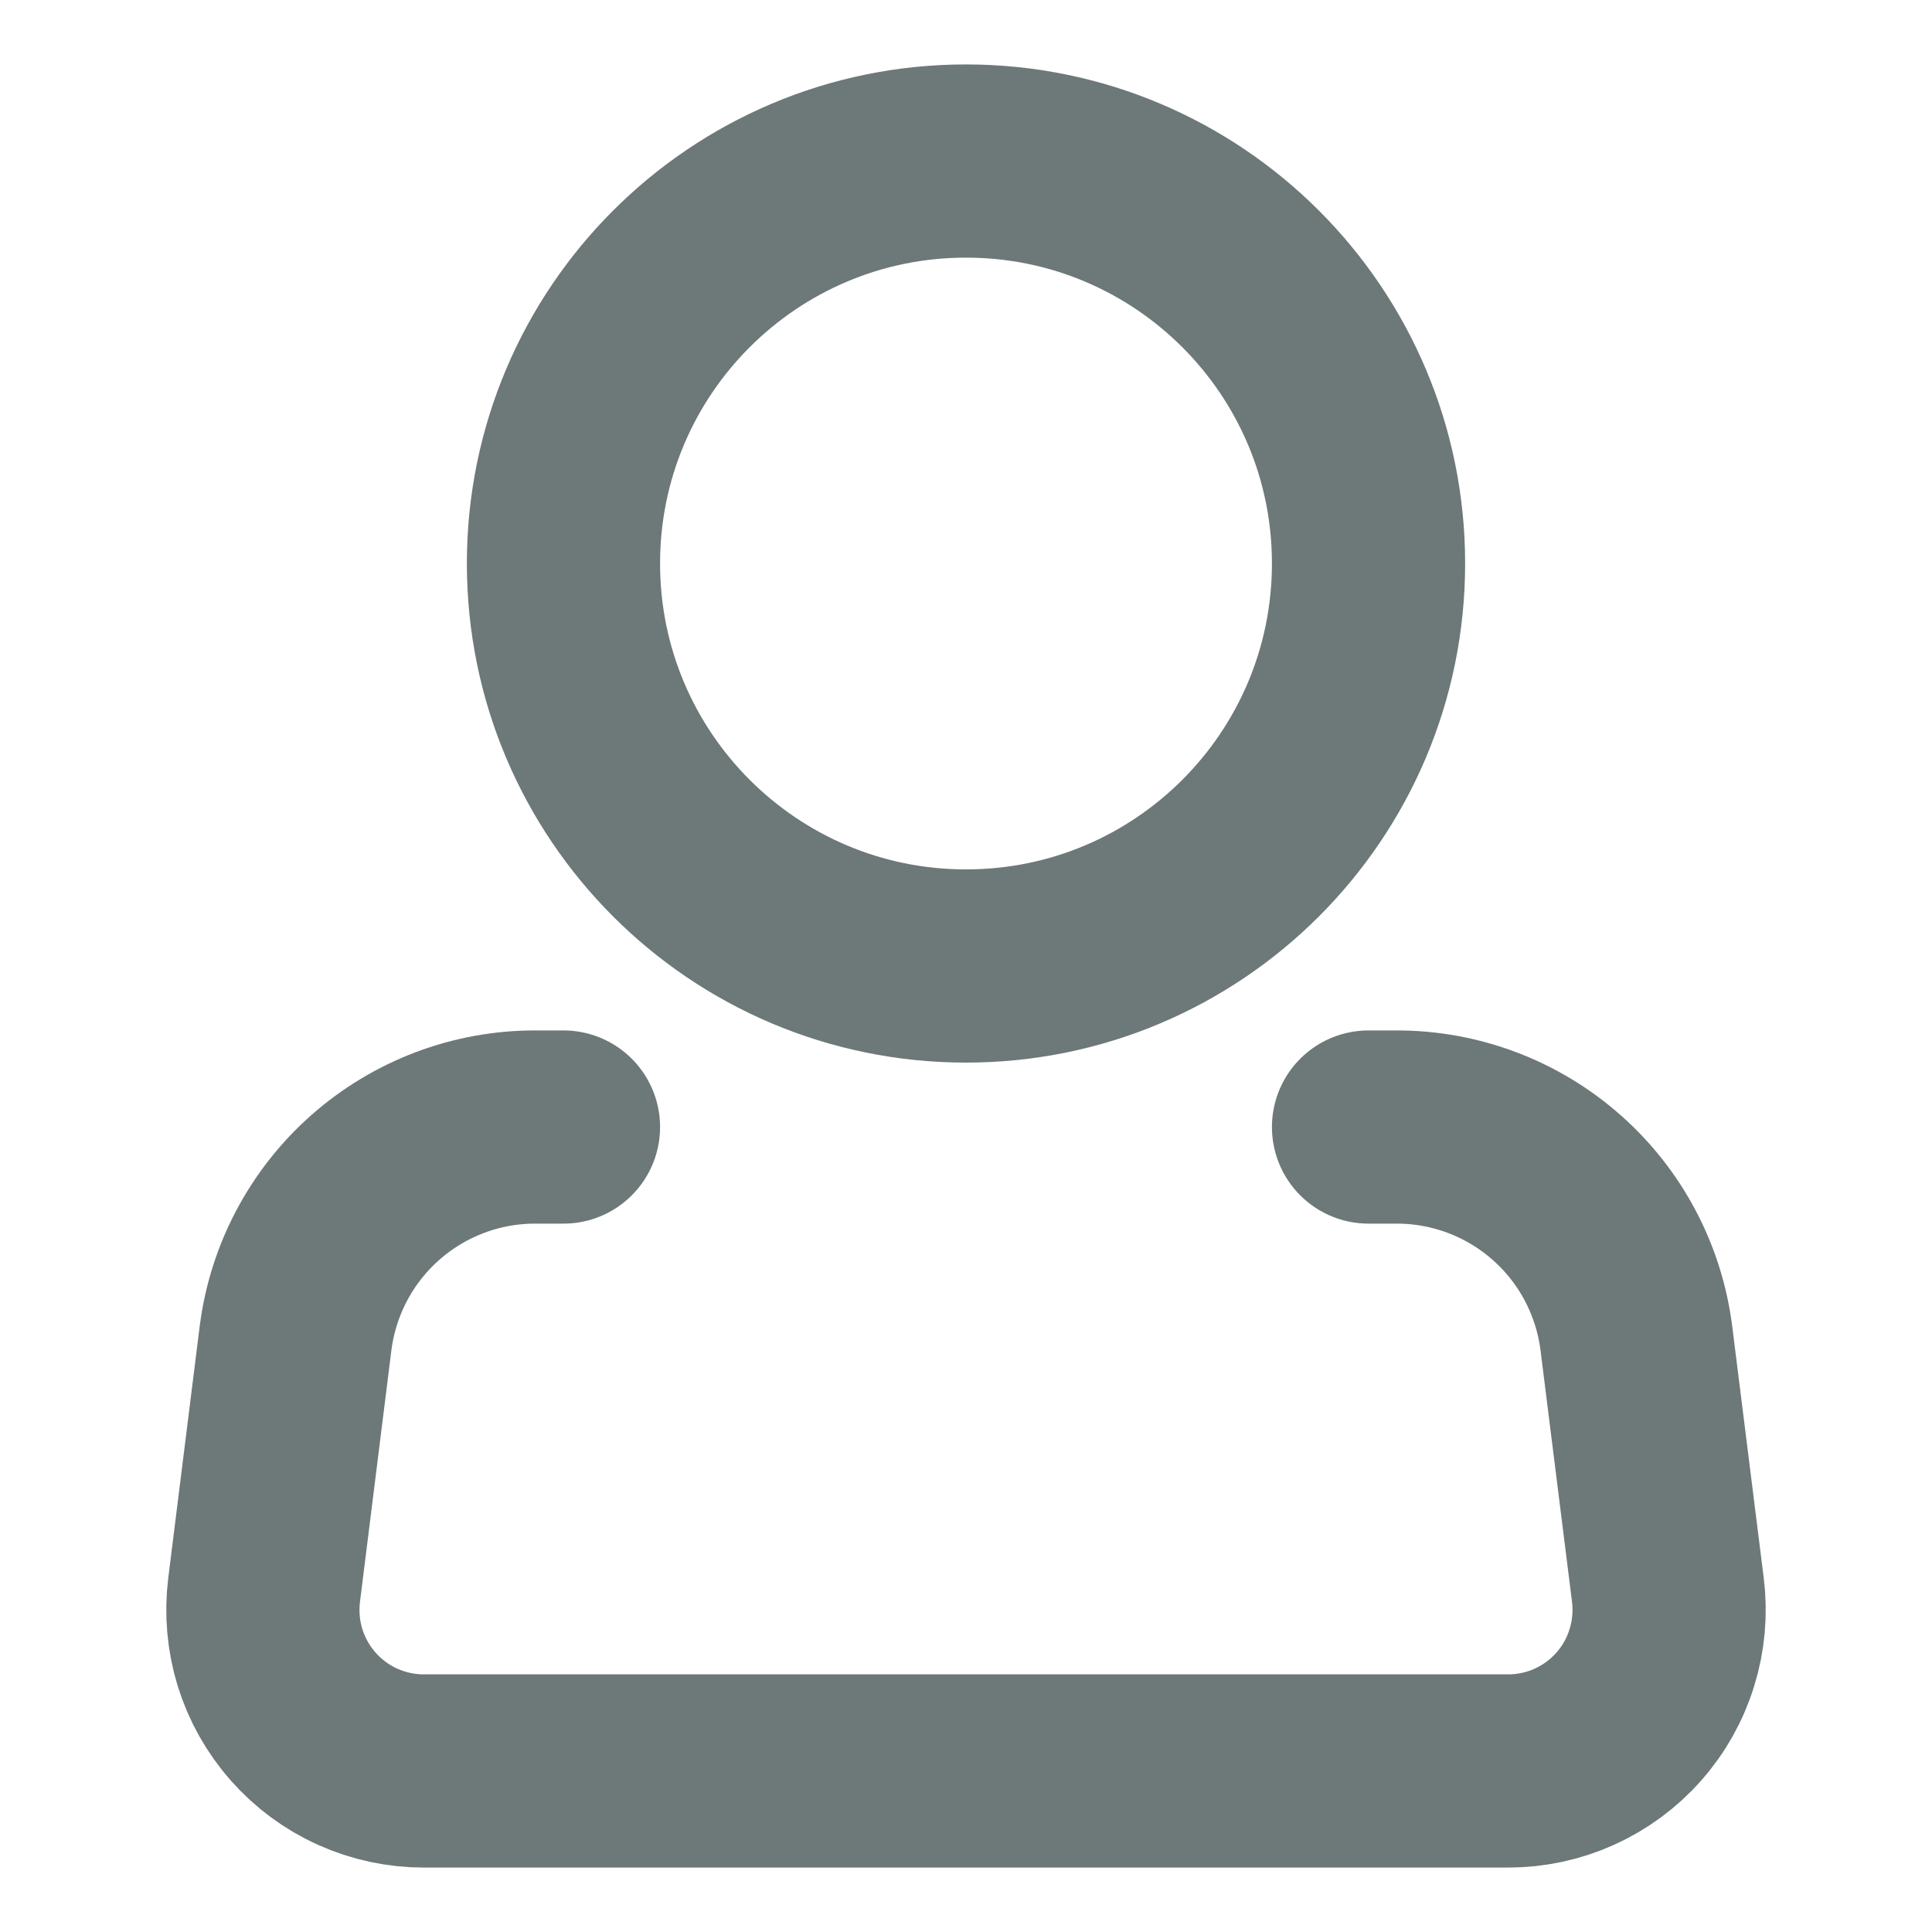
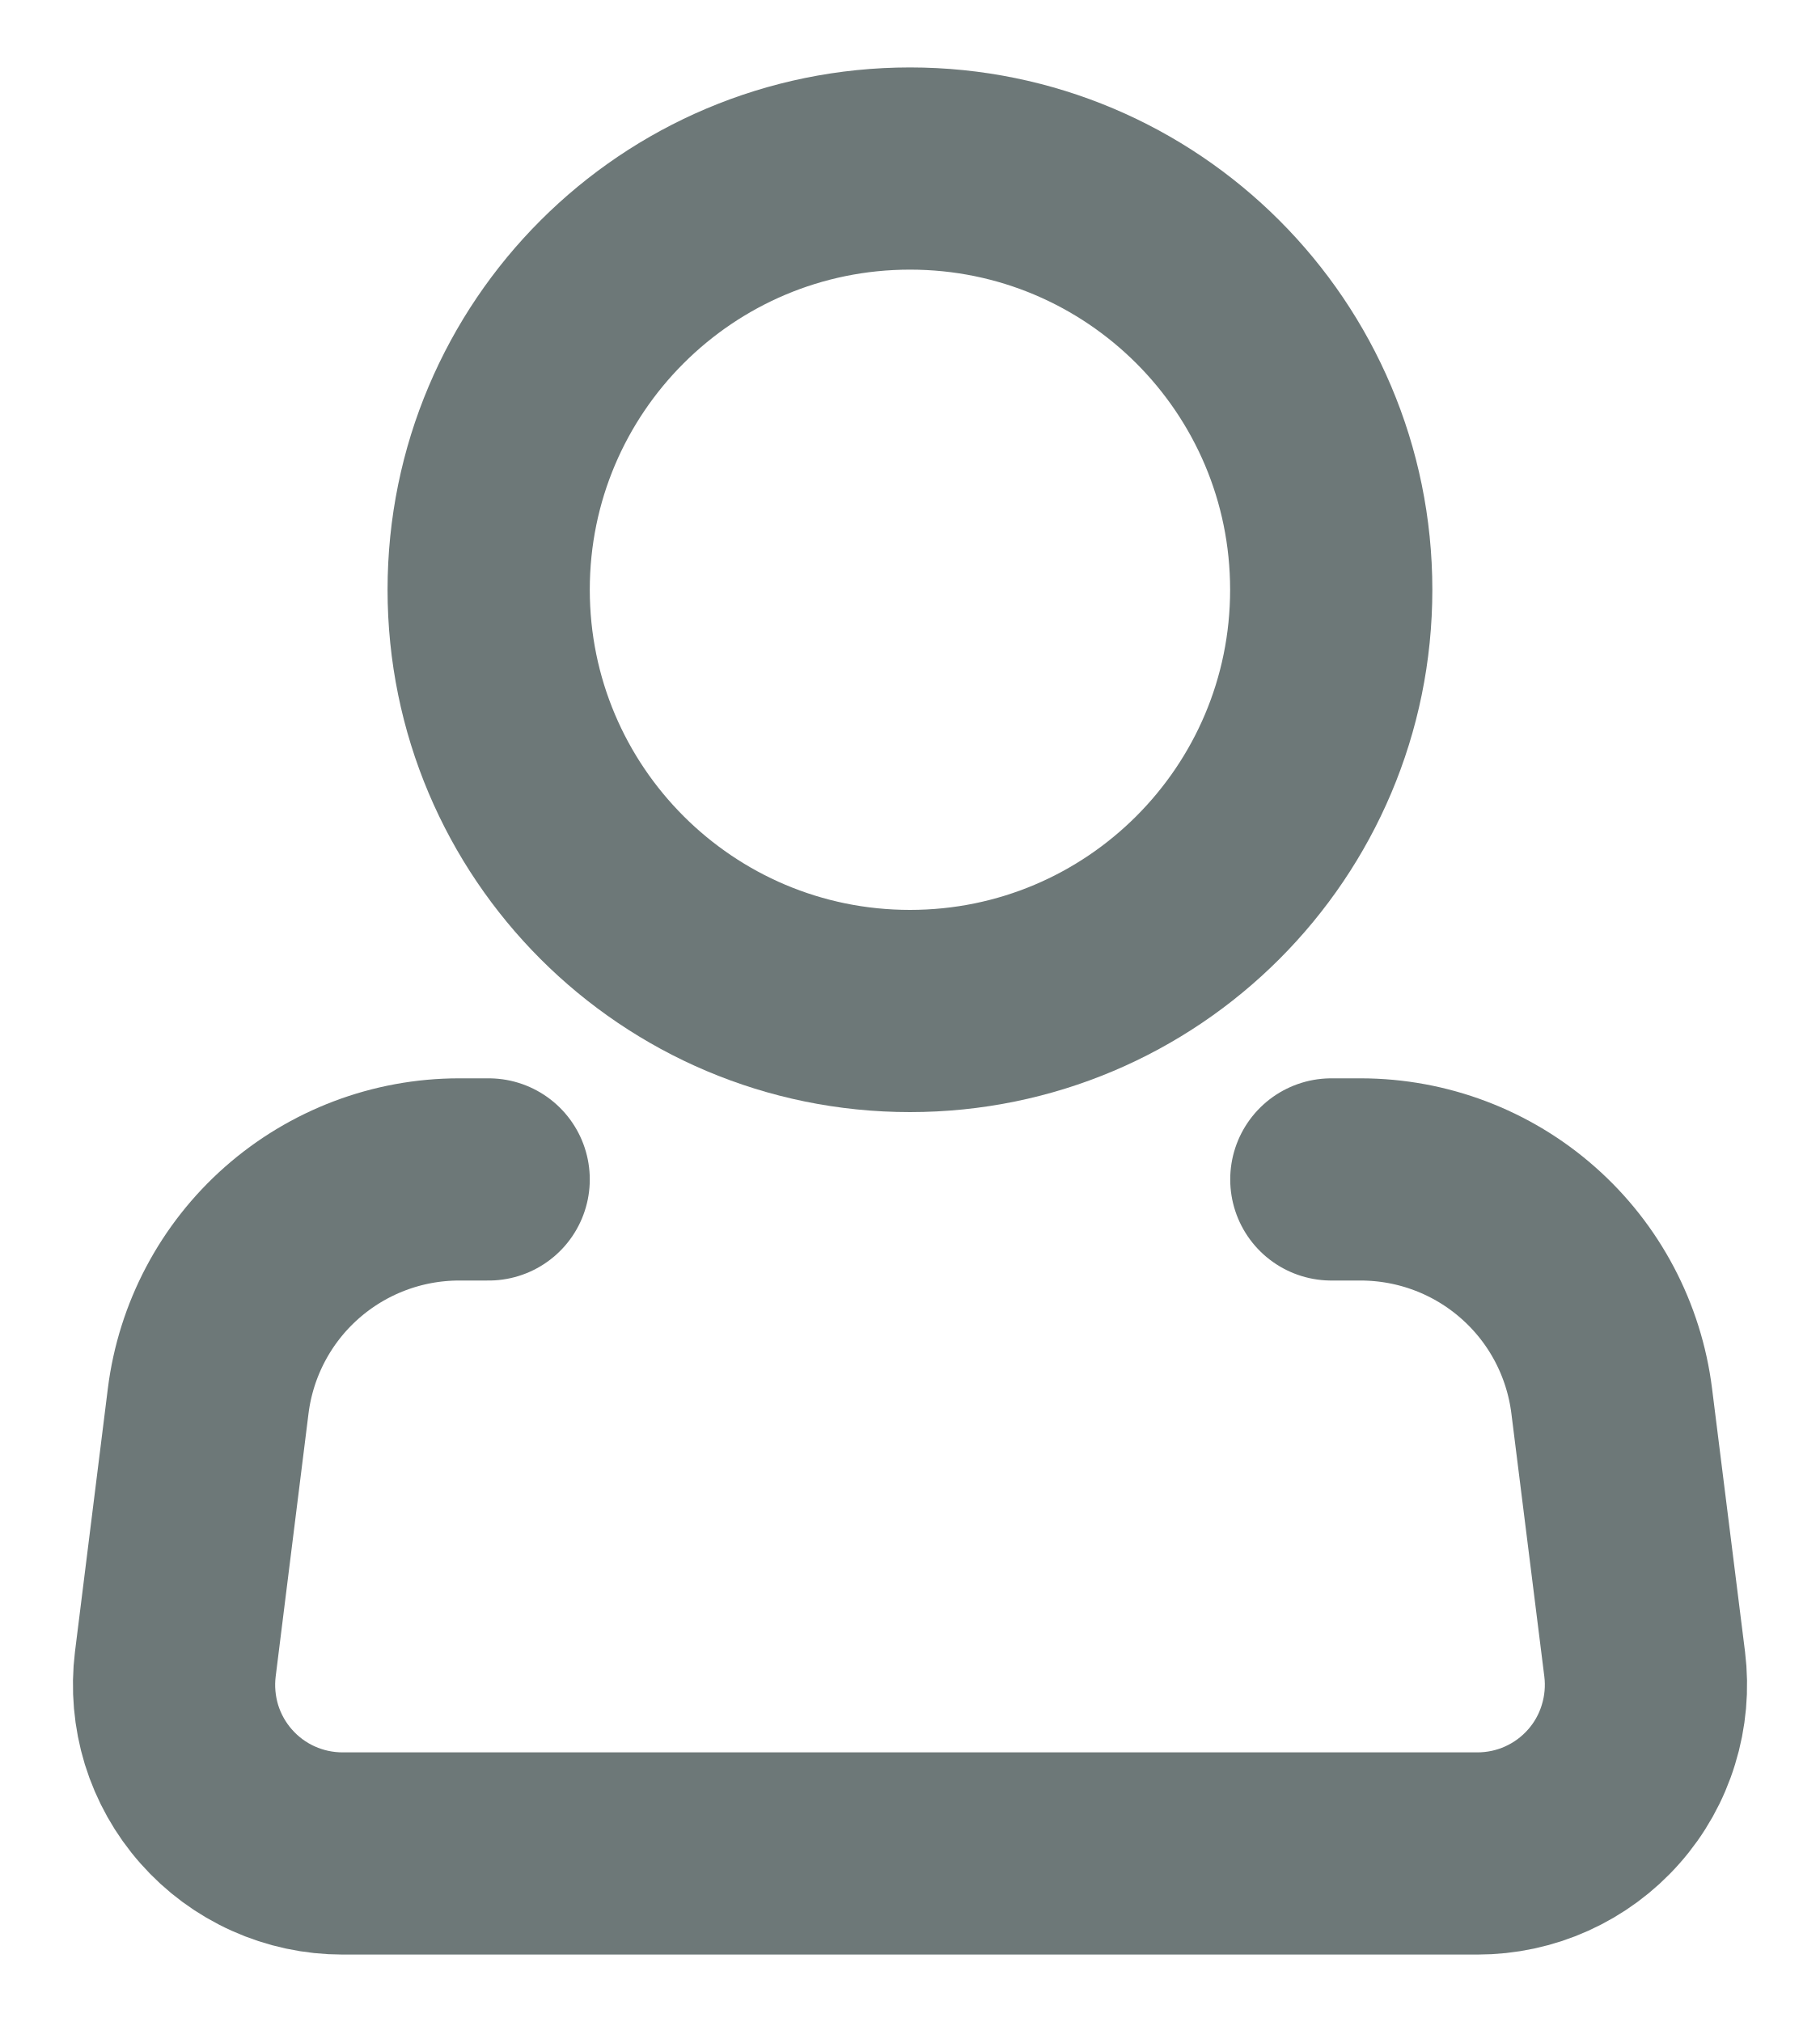
- <svg xmlns="http://www.w3.org/2000/svg" width="20" height="20" viewBox="0 0 20 20" fill="none">
-   <path d="M10 10C12.301 10 14.167 8.135 14.167 5.833C14.167 3.532 12.301 1.667 10 1.667C7.699 1.667 5.833 3.532 5.833 5.833C5.833 8.135 7.699 10 10 10Z" stroke="#6D7878" stroke-width="2" />
-   <path d="M14.167 11.667H14.46C15.069 11.667 15.657 11.889 16.114 12.293C16.571 12.696 16.864 13.252 16.94 13.857L17.266 16.46C17.295 16.695 17.274 16.933 17.204 17.158C17.135 17.384 17.018 17.593 16.861 17.77C16.705 17.947 16.512 18.089 16.297 18.186C16.082 18.283 15.848 18.333 15.612 18.333H4.388C4.152 18.333 3.918 18.283 3.703 18.186C3.487 18.089 3.295 17.947 3.139 17.77C2.982 17.593 2.865 17.384 2.795 17.158C2.726 16.933 2.705 16.695 2.734 16.46L3.059 13.857C3.135 13.252 3.429 12.695 3.886 12.292C4.343 11.889 4.931 11.666 5.541 11.667H5.833" stroke="#6D7878" stroke-width="2" stroke-linecap="round" stroke-linejoin="round" />
+ <svg xmlns="http://www.w3.org/2000/svg" width="18" height="20" viewBox="0 0 18 20" fill="none">
+   <path d="M9 10C11.301 10 13.166 8.134 13.166 5.833C13.166 3.532 11.301 1.667 9 1.667C6.698 1.667 4.833 3.532 4.833 5.833C4.833 8.134 6.698 10 9 10Z" stroke="#6D7878" stroke-width="2" />
+   <path d="M13.167 11.666H13.46C14.069 11.667 14.657 11.889 15.114 12.293C15.571 12.696 15.864 13.252 15.94 13.857L16.266 16.46C16.295 16.694 16.274 16.932 16.204 17.158C16.135 17.384 16.018 17.593 15.861 17.77C15.705 17.947 15.512 18.089 15.297 18.186C15.082 18.283 14.848 18.333 14.612 18.333H3.388C3.152 18.333 2.918 18.283 2.703 18.186C2.487 18.089 2.295 17.947 2.139 17.77C1.982 17.593 1.865 17.384 1.795 17.158C1.726 16.932 1.705 16.694 1.734 16.46L2.059 13.857C2.135 13.252 2.429 12.695 2.886 12.292C3.343 11.889 3.931 11.666 4.541 11.666H4.833" stroke="#6D7878" stroke-width="2" stroke-linecap="round" stroke-linejoin="round" />
</svg>
